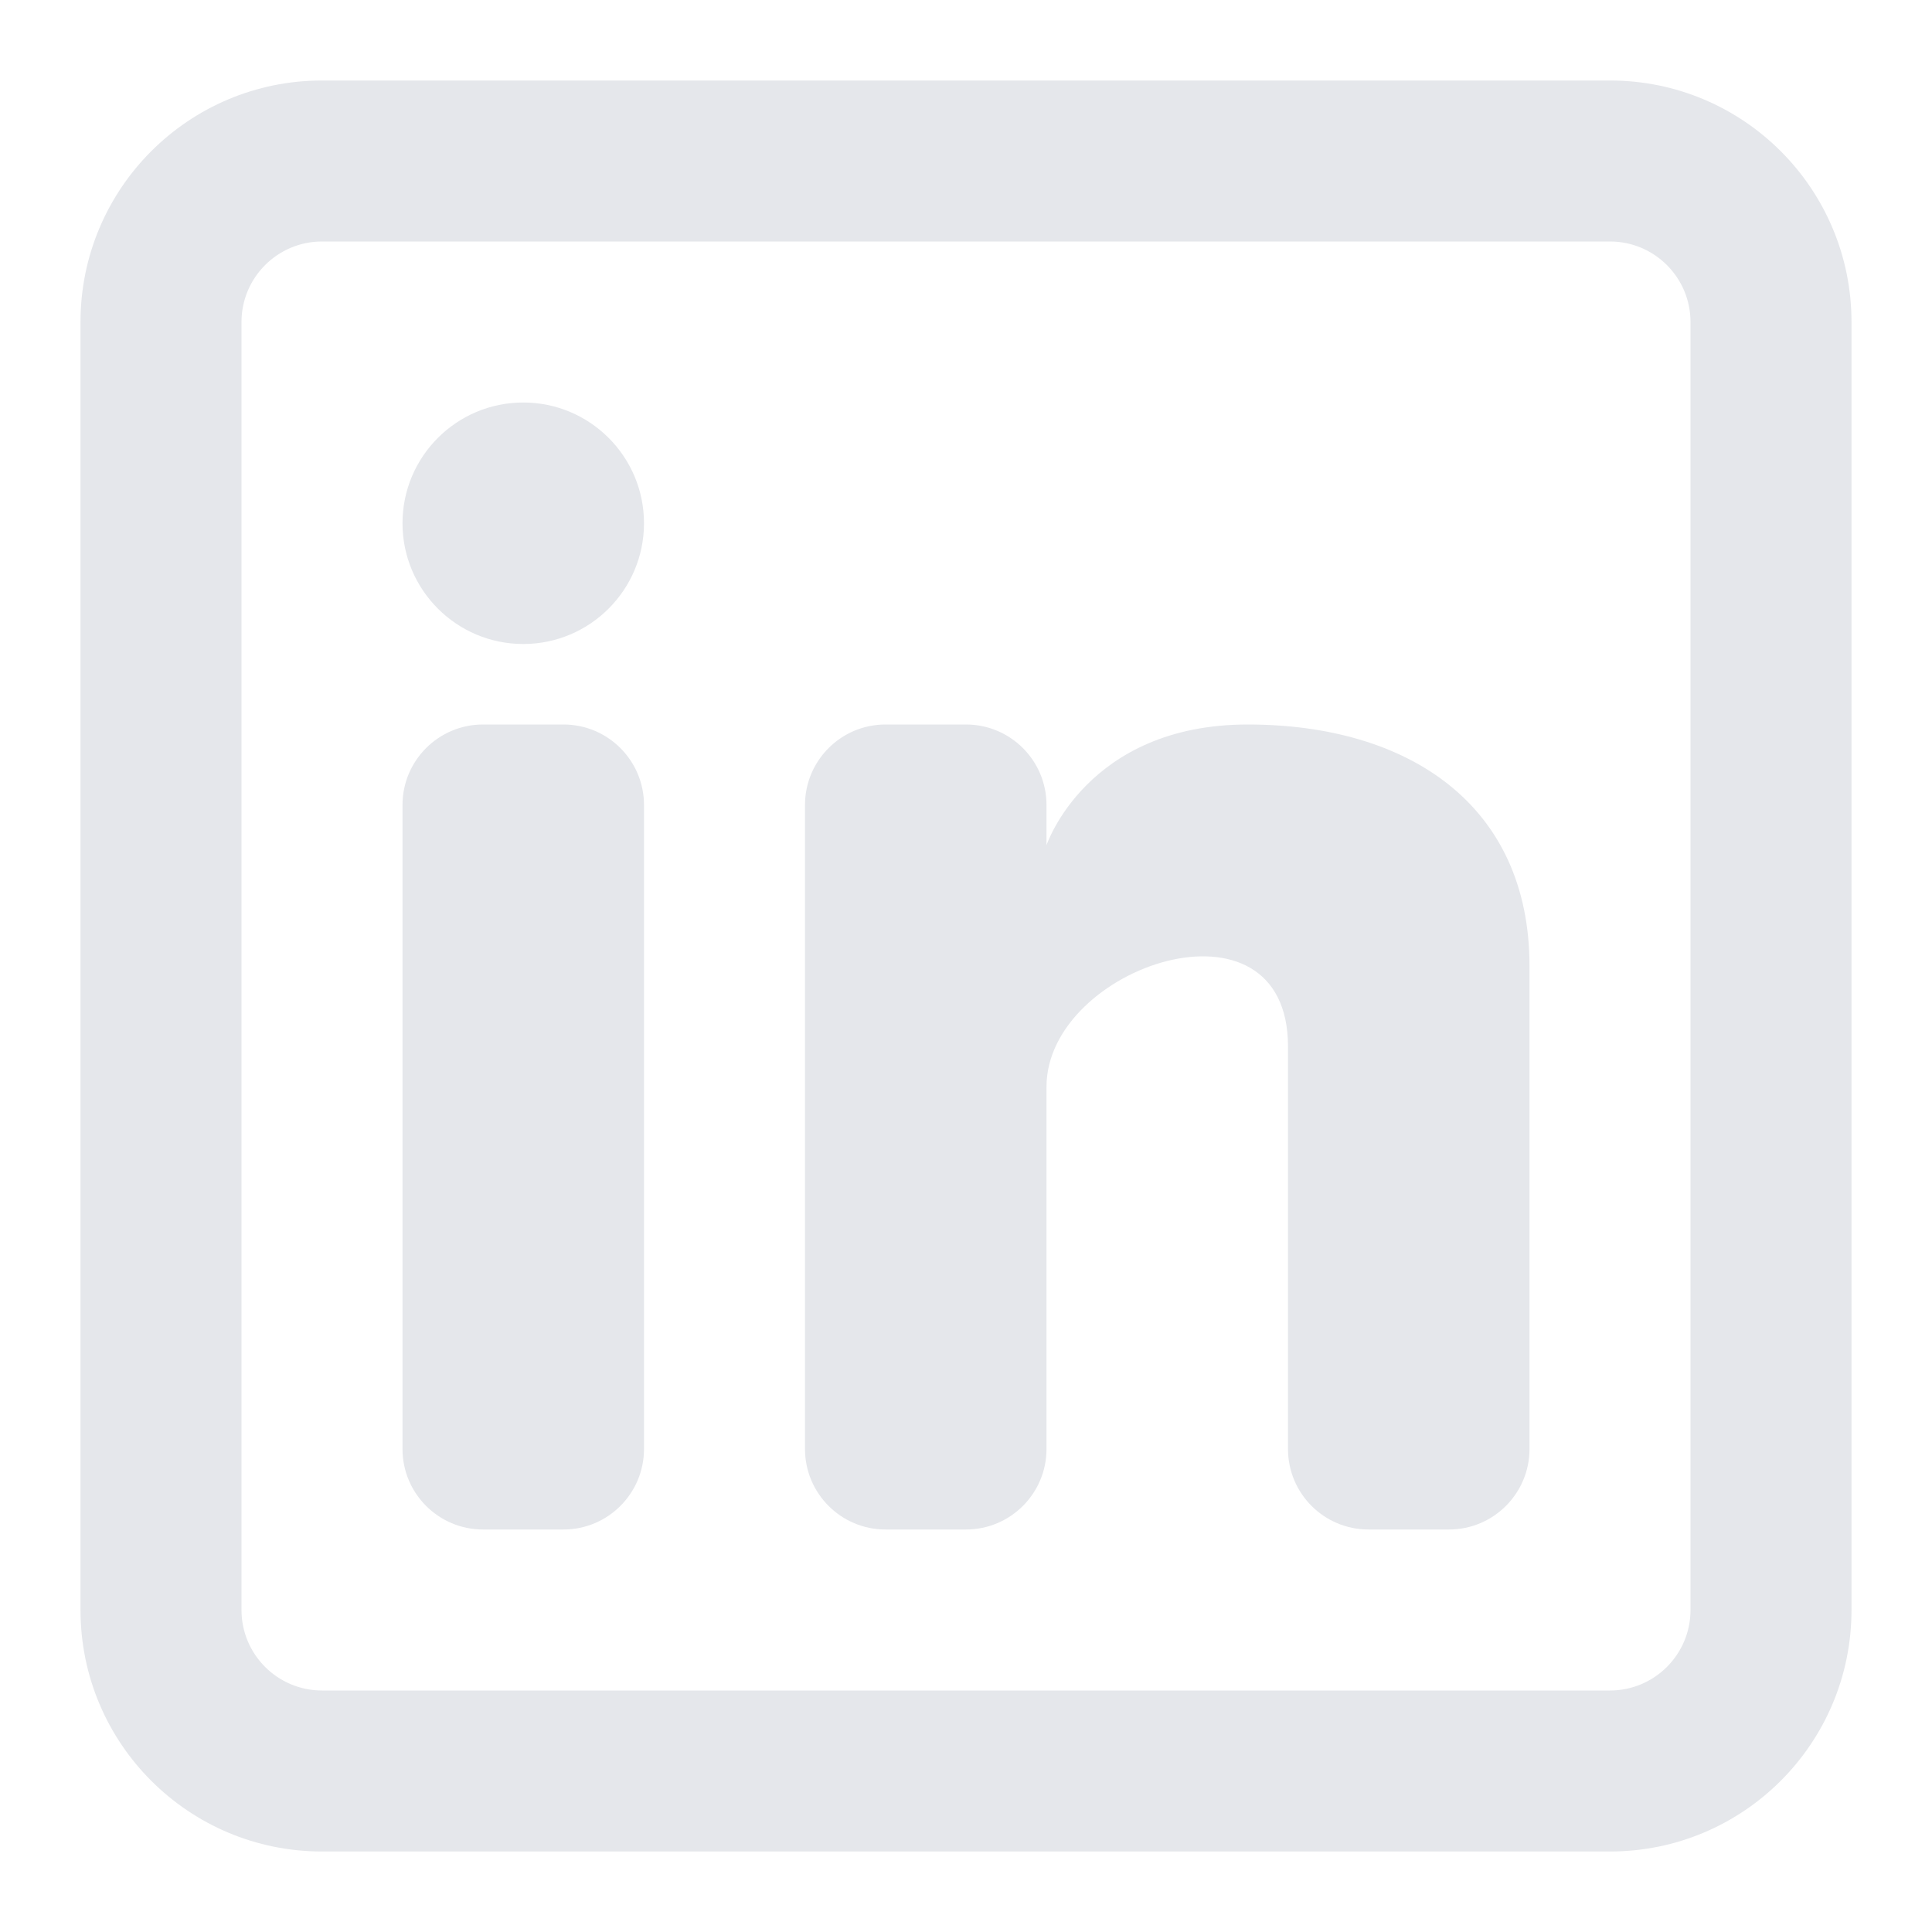
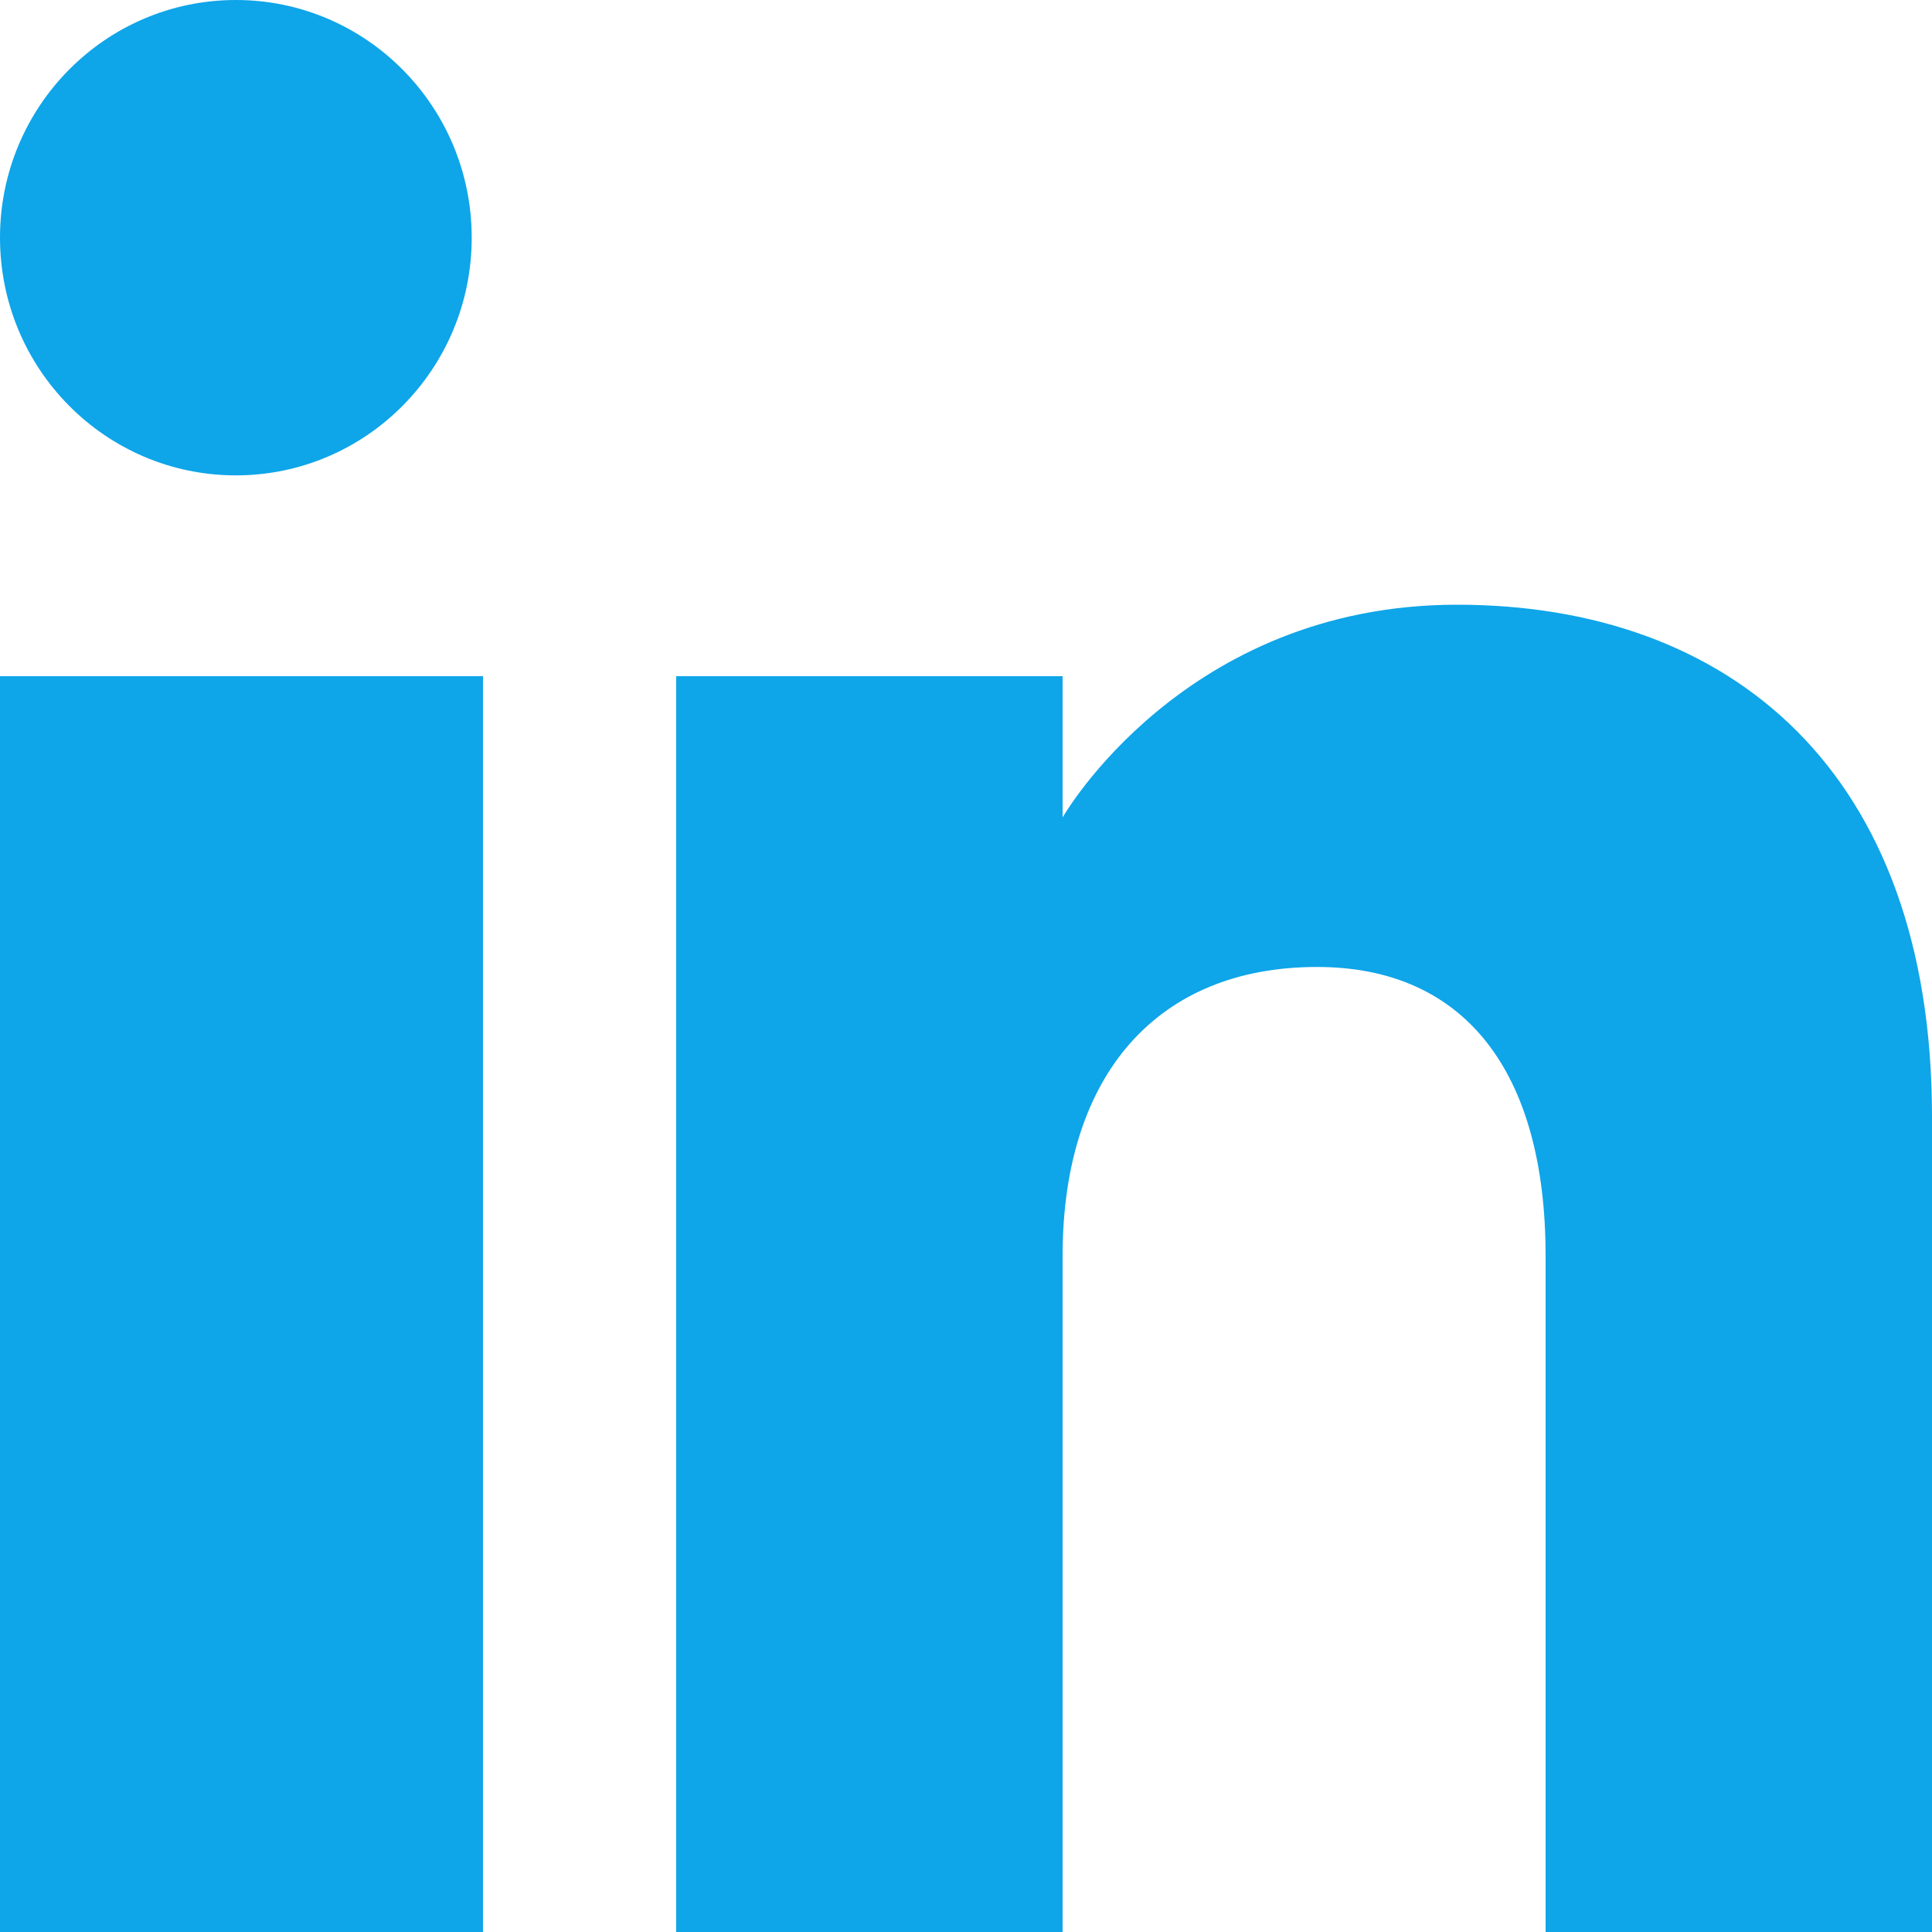
- <svg xmlns="http://www.w3.org/2000/svg" width="800px" height="800px" viewBox="0 0 24 24" fill="none">
+ <svg xmlns="http://www.w3.org/2000/svg" width="800px" height="800px" viewBox="0 0 20 20" version="1.1" fill="#000000">
  <g id="SVGRepo_bgCarrier" stroke-width="0" />
  <g id="SVGRepo_tracerCarrier" stroke-linecap="round" stroke-linejoin="round" />
  <g id="SVGRepo_iconCarrier">
-     <path d="M6.5 8C7.328 8 8 7.328 8 6.5C8 5.672 7.328 5 6.5 5C5.672 5 5 5.672 5 6.5C5 7.328 5.672 8 6.5 8Z" fill="#e5e7eb" />
-     <path d="M5 10C5 9.448 5.448 9 6 9H7C7.552 9 8 9.448 8 10V18C8 18.552 7.552 19 7 19H6C5.448 19 5 18.552 5 18V10Z" fill="#e5e7eb" />
-     <path d="M11 19H12C12.552 19 13 18.552 13 18V13.5C13 12 16 11 16 13V18C16 18.553 16.448 19 17 19H18C18.552 19 19 18.552 19 18V12C19 10 17.5 9 15.5 9C13.5 9 13 10.5 13 10.5V10C13 9.448 12.552 9 12 9H11C10.448 9 10 9.448 10 10V18C10 18.552 10.448 19 11 19Z" fill="#e5e7eb" />
-     <path fill-rule="evenodd" clip-rule="evenodd" d="M20 1C21.657 1 23 2.343 23 4V20C23 21.657 21.657 23 20 23H4C2.343 23 1 21.657 1 20V4C1 2.343 2.343 1 4 1H20ZM20 3C20.552 3 21 3.448 21 4V20C21 20.552 20.552 21 20 21H4C3.448 21 3 20.552 3 20V4C3 3.448 3.448 3 4 3H20Z" fill="#e5e7eb" />
+     <defs> </defs>
+     <g id="Page-1" stroke="none" stroke-width="1" fill="none" fill-rule="evenodd">
+       <g id="Dribbble-Light-Preview" transform="translate(-180, -7479)" fill="#0ea5e9">
+         <g id="icons" transform="translate(56, 160)">
+           <path d="M144,7339 L140,7339 L140,7332.001 C140,7330.081 139.153,7329.01 137.634,7329.01 C135.981,7329.01 135,7330.126 135,7332.001 L135,7339 L131,7339 L131,7326 L135,7326 L135,7327.462 C135,7327.462 136.255,7325.26 139.083,7325.26 C141.912,7325.26 144,7326.986 144,7330.558 L144,7339 L144,7339 Z M126.442,7323.921 C125.093,7323.921 124,7322.819 124,7321.46 C124,7320.102 125.093,7319 126.442,7319 C127.79,7319 128.883,7320.102 128.883,7321.46 C128.884,7322.819 127.79,7323.921 126.442,7323.921 L126.442,7323.921 Z M124,7339 L129,7339 L129,7326 L124,7326 L124,7339 Z" id="linkedin-[#161]"> </path>
+         </g>
+       </g>
+     </g>
  </g>
</svg>
